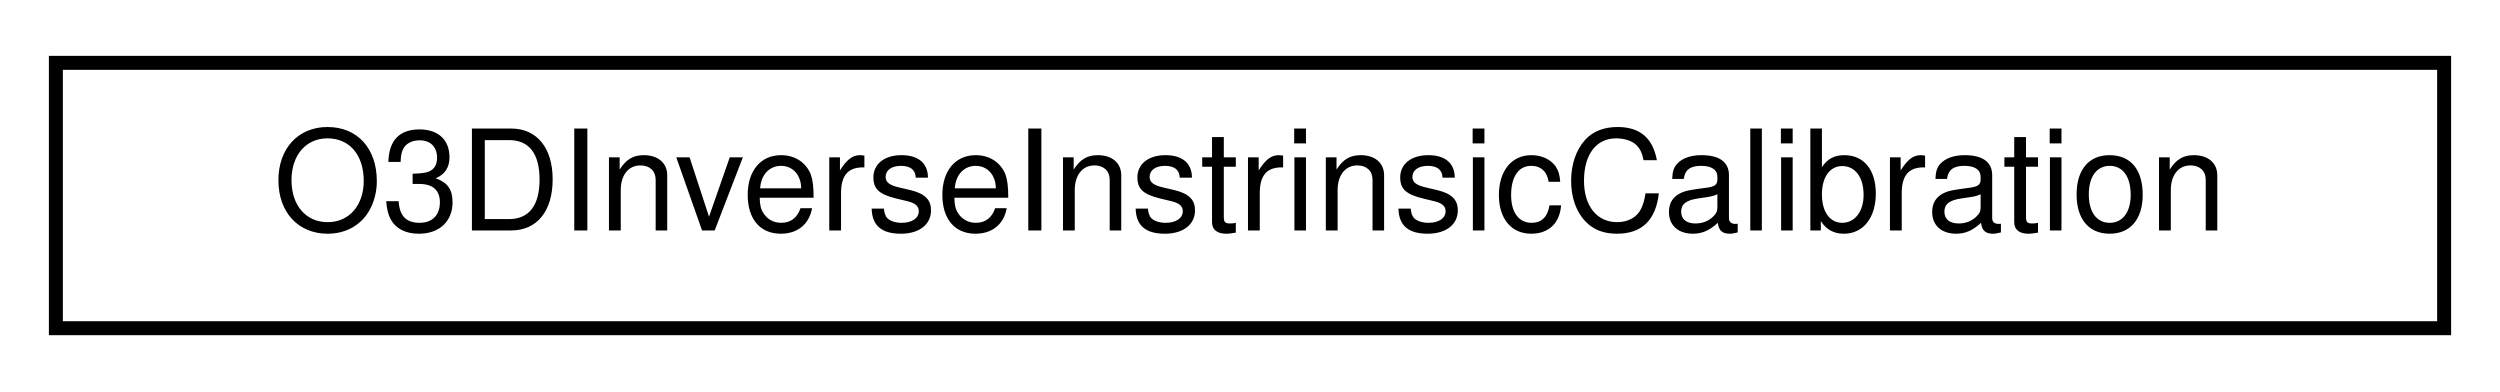
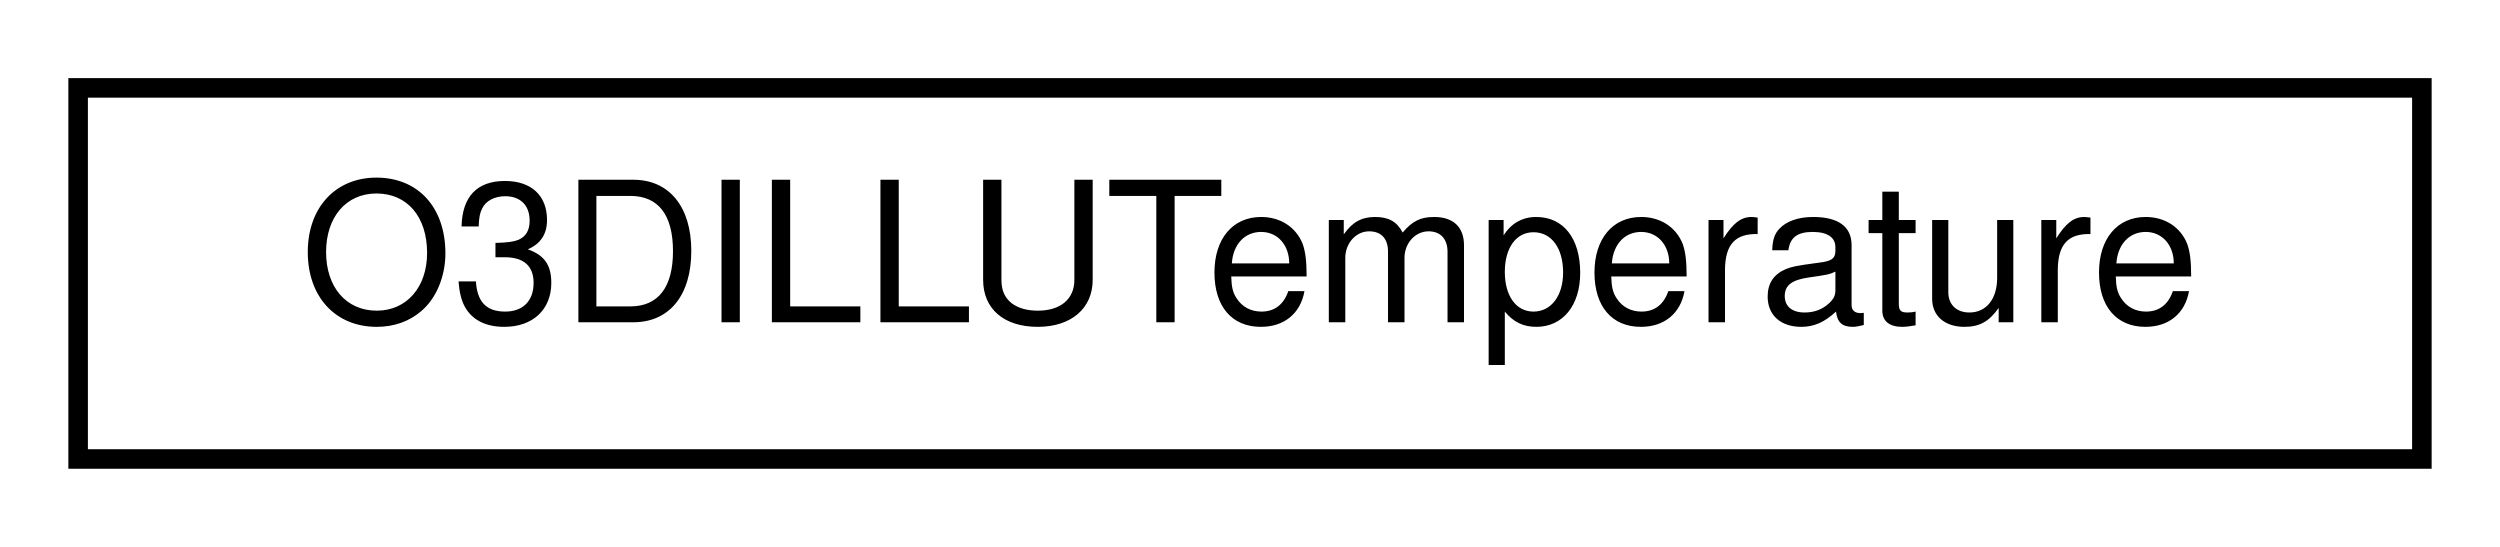
- <svg xmlns="http://www.w3.org/2000/svg" xmlns:xlink="http://www.w3.org/1999/xlink" width="179pt" height="28pt" viewBox="0.00 0.00 179.00 28.00">
+ <svg xmlns="http://www.w3.org/2000/svg" xmlns:xlink="http://www.w3.org/1999/xlink" width="128pt" height="28pt" viewBox="0.00 0.00 128.00 28.00">
  <g id="graph0" class="graph" transform="scale(1 1) rotate(0) translate(4 24)">
    <g id="node1" class="node">
      <g id="a_node1">
-         <a xlink:href="classifm3d_1_1O3DInverseInstrinsicCalibration.html" target="_top" xlink:title=" ">
-           <polygon fill="none" stroke="black" points="0,-0.5 0,-19.5 171,-19.5 171,-0.5 0,-0.5" />
-           <text text-anchor="middle" x="85.5" y="-7.5" font-family="Helvetica,sans-Serif" font-size="10.00">O3DInverseInstrinsicCalibration</text>
+         <a xlink:href="classifm3d_1_1O3DILLUTemperature.html" target="_top" xlink:title=" ">
+           <polygon fill="none" stroke="black" points="0,-0.5 0,-19.5 120,-19.5 120,-0.5 0,-0.5" />
+           <text text-anchor="middle" x="60" y="-7.5" font-family="Helvetica,sans-Serif" font-size="10.00">O3DILLUTemperature</text>
        </a>
      </g>
    </g>
  </g>
</svg>
